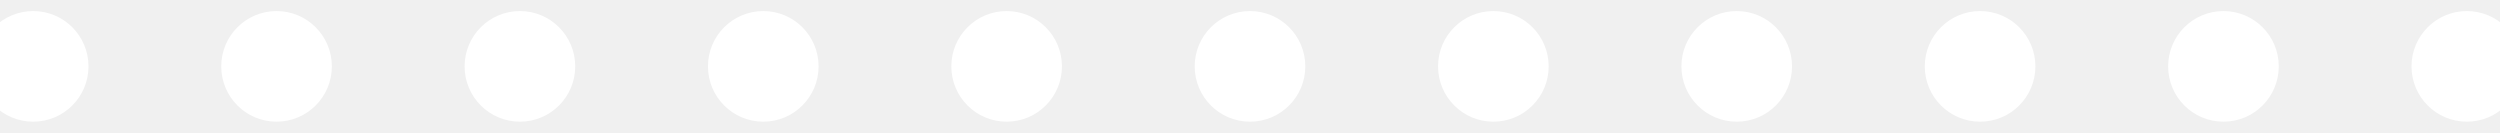
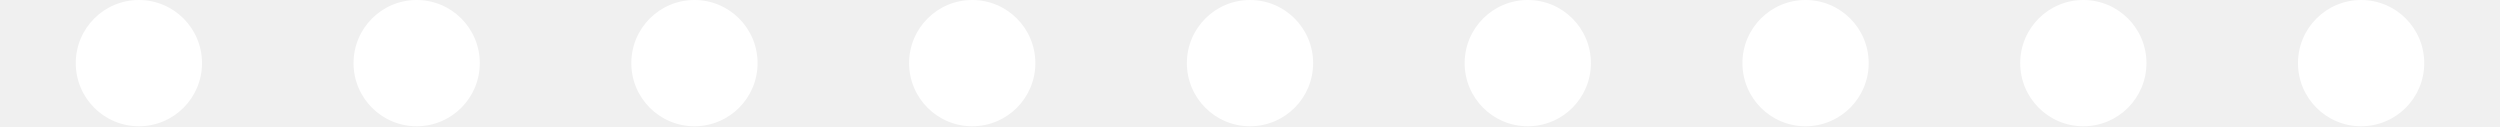
- <svg xmlns="http://www.w3.org/2000/svg" width="113" height="6" viewBox="0 0 113 6" fill="none">
-   <g clip-path="url(#clip0_1752_17705)">
-     <rect x="-1" y="5.5" width="5" height="5" rx="2.5" transform="rotate(-90 -1 5.5)" fill="white" />
-     <rect x="10" y="5.5" width="5" height="5" rx="2.5" transform="rotate(-90 10 5.5)" fill="white" />
-     <rect x="21" y="5.5" width="5" height="5" rx="2.5" transform="rotate(-90 21 5.5)" fill="white" />
-     <rect x="32" y="5.5" width="5" height="5" rx="2.5" transform="rotate(-90 32 5.5)" fill="white" />
-     <rect x="43" y="5.5" width="5" height="5" rx="2.5" transform="rotate(-90 43 5.5)" fill="white" />
-     <rect x="54" y="5.5" width="5" height="5" rx="2.5" transform="rotate(-90 54 5.5)" fill="white" />
-     <rect x="65" y="5.5" width="5" height="5" rx="2.5" transform="rotate(-90 65 5.5)" fill="white" />
-     <rect x="76" y="5.5" width="5" height="5" rx="2.5" transform="rotate(-90 76 5.5)" fill="white" />
-     <rect x="87" y="5.5" width="5" height="5" rx="2.5" transform="rotate(-90 87 5.5)" fill="white" />
-     <rect x="98" y="5.5" width="5" height="5" rx="2.5" transform="rotate(-90 98 5.5)" fill="white" />
-     <rect x="109" y="5.5" width="5" height="5" rx="2.5" transform="rotate(-90 109 5.5)" fill="white" />
+ <svg xmlns="http://www.w3.org/2000/svg" width="99" height="5" viewBox="0 0 99 5" fill="none" version="1.1" id="svg31">
+   <g clip-path="url(#clip0_1752_17705)" id="g24" transform="translate(-7,-0.5)">
+     <rect x="-1" y="5.5" width="5" height="5" rx="2.5" transform="rotate(-90,-1,5.5)" fill="#ffffff" id="rect2" />
+     <rect x="10" y="5.5" width="5" height="5" rx="2.5" transform="rotate(-90,10,5.5)" fill="#ffffff" id="rect4" />
+     <rect x="21" y="5.5" width="5" height="5" rx="2.5" transform="rotate(-90,21,5.5)" fill="#ffffff" id="rect6" />
+     <rect x="32" y="5.5" width="5" height="5" rx="2.5" transform="rotate(-90,32,5.5)" fill="#ffffff" id="rect8" />
+     <rect x="43" y="5.5" width="5" height="5" rx="2.5" transform="rotate(-90,43,5.5)" fill="#ffffff" id="rect10" />
+     <rect x="54" y="5.5" width="5" height="5" rx="2.5" transform="rotate(-90,54,5.5)" fill="#ffffff" id="rect12" />
+     <rect x="65" y="5.5" width="5" height="5" rx="2.5" transform="rotate(-90,65,5.5)" fill="#ffffff" id="rect14" />
+     <rect x="76" y="5.5" width="5" height="5" rx="2.5" transform="rotate(-90,76,5.5)" fill="#ffffff" id="rect16" />
+     <rect x="87" y="5.5" width="5" height="5" rx="2.5" transform="rotate(-90,87,5.5)" fill="#ffffff" id="rect18" />
+     <rect x="98" y="5.5" width="5" height="5" rx="2.5" transform="rotate(-90,98,5.5)" fill="#ffffff" id="rect20" />
+     <rect x="109" y="5.5" width="5" height="5" rx="2.5" transform="rotate(-90,109,5.5)" fill="#ffffff" id="rect22" />
  </g>
-   <defs>
+   <defs id="defs29">
    <clipPath id="clip0_1752_17705">
-       <rect width="5" height="113" fill="white" transform="translate(0 5.5) rotate(-90)" />
+       <rect width="5" height="113" fill="#ffffff" transform="rotate(-90,2.75,2.75)" id="rect26" x="0" y="0" />
    </clipPath>
  </defs>
</svg>
